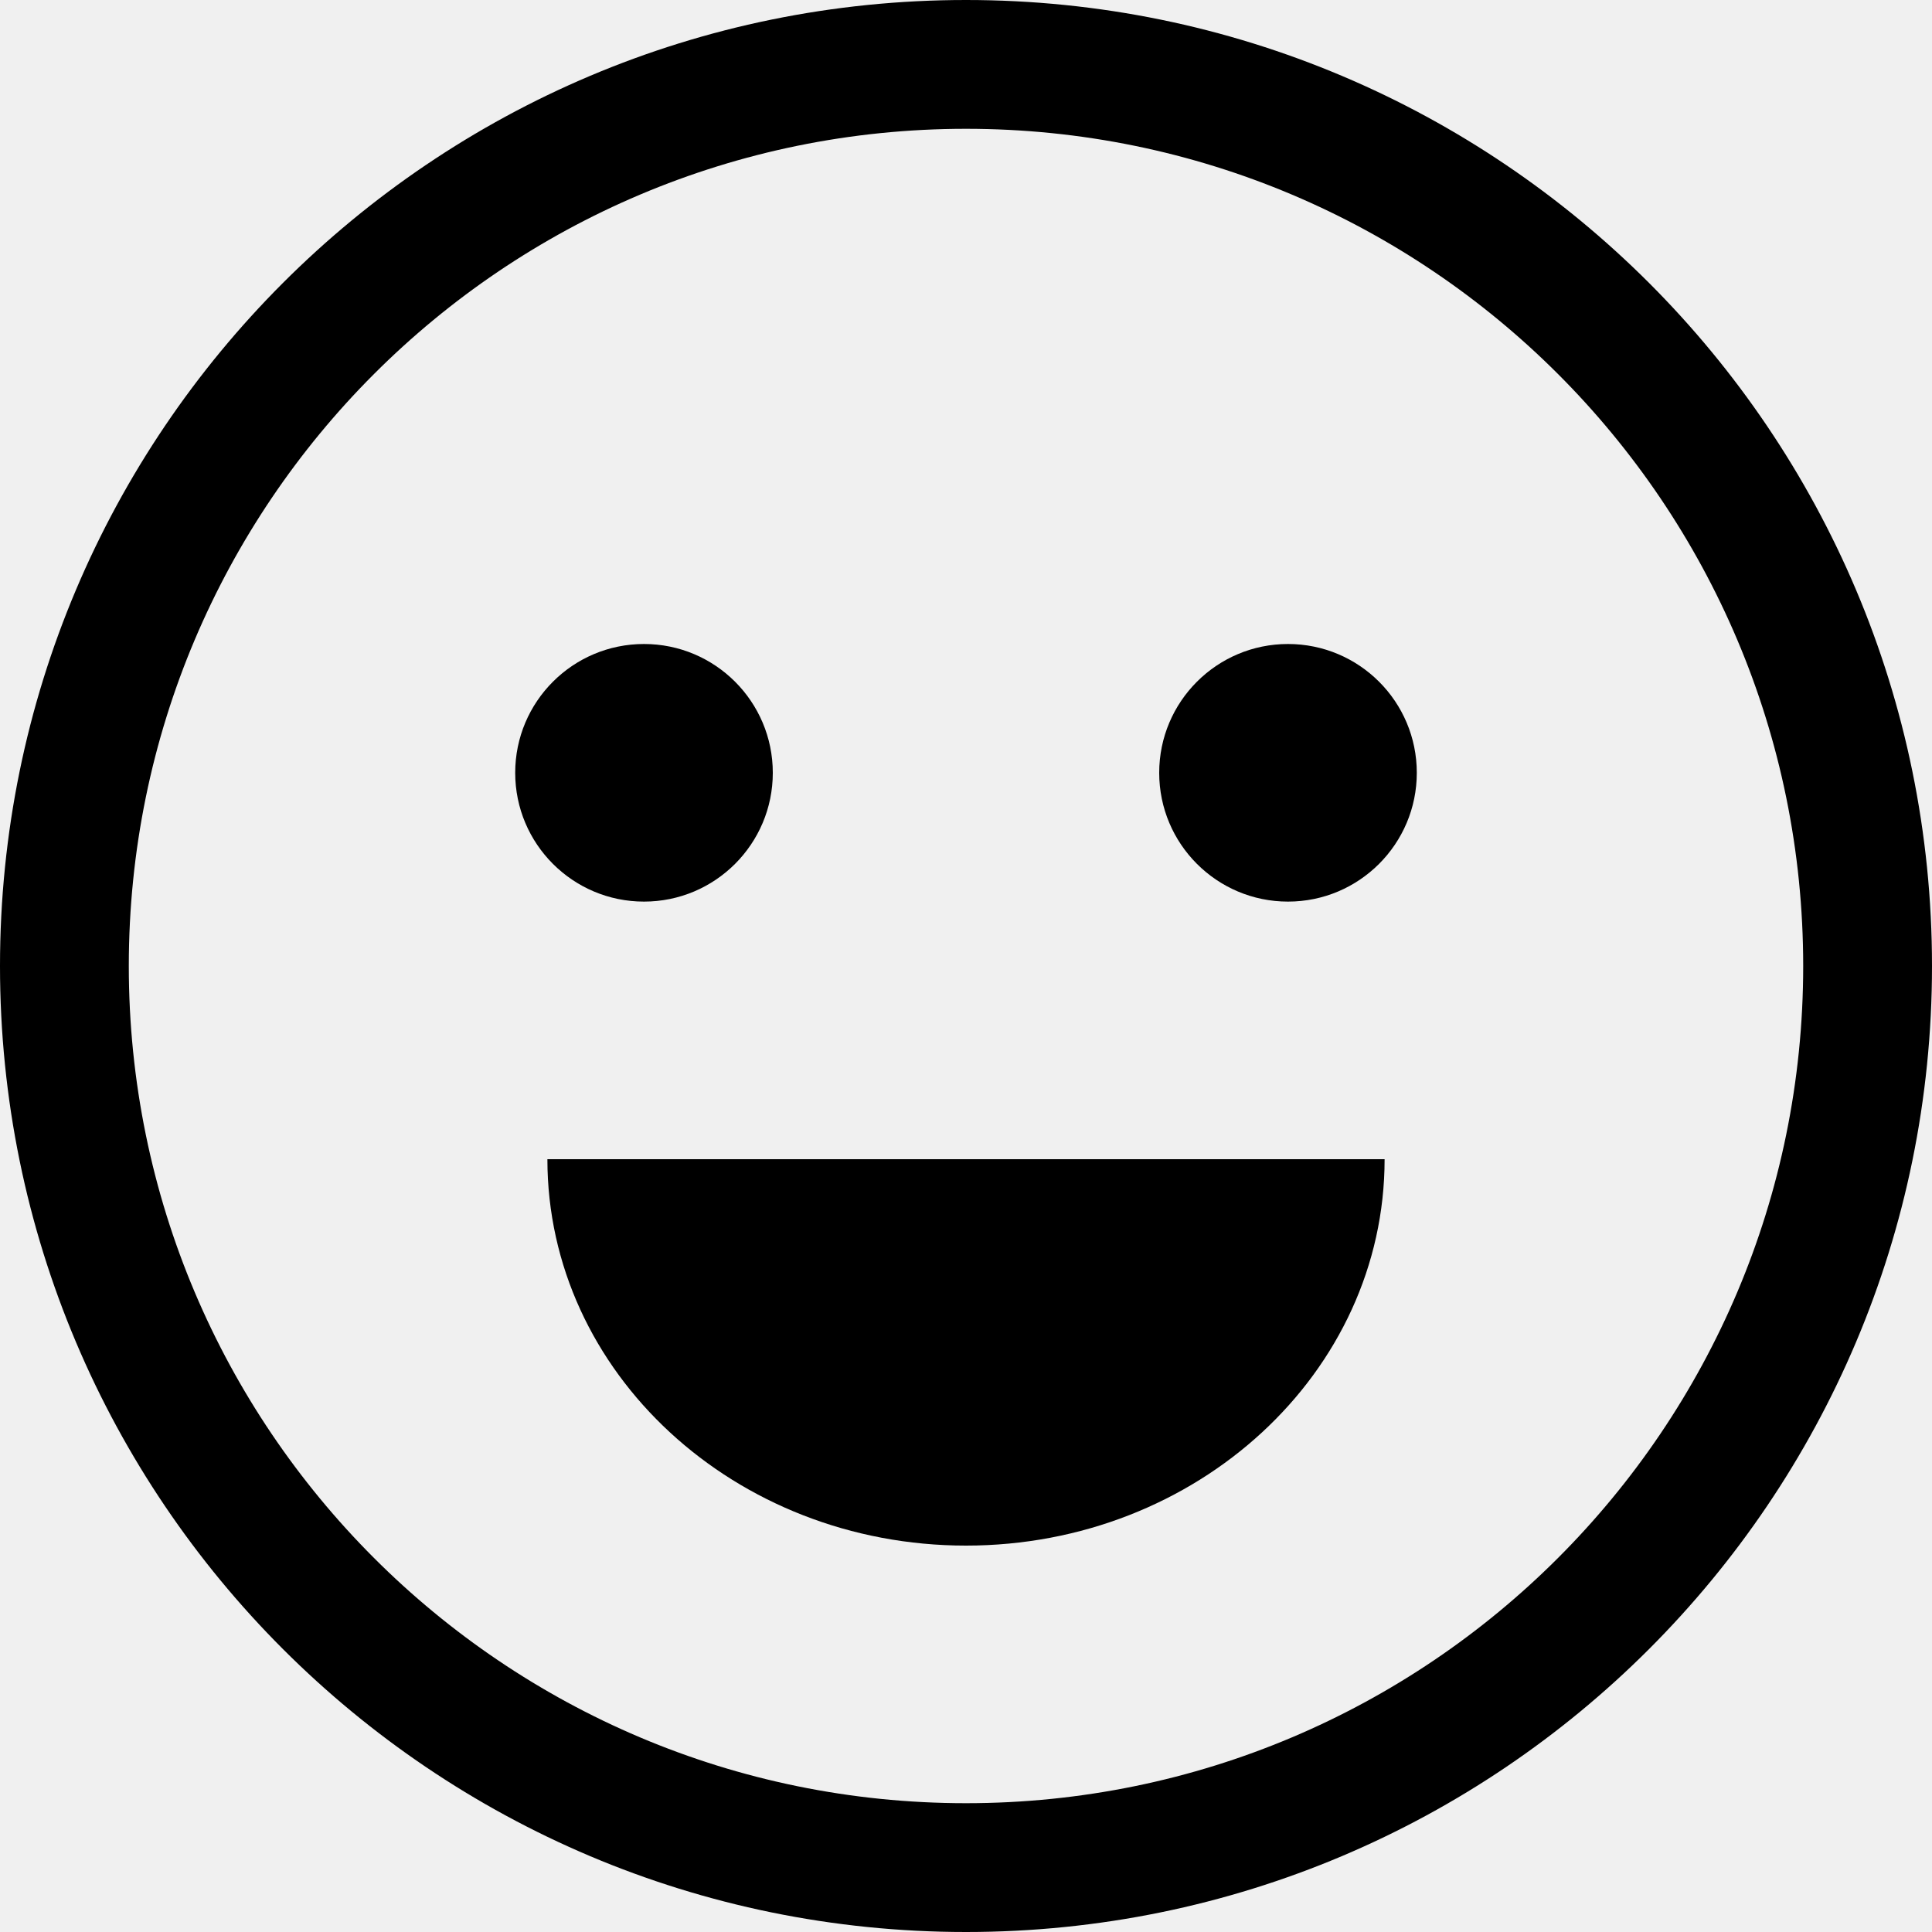
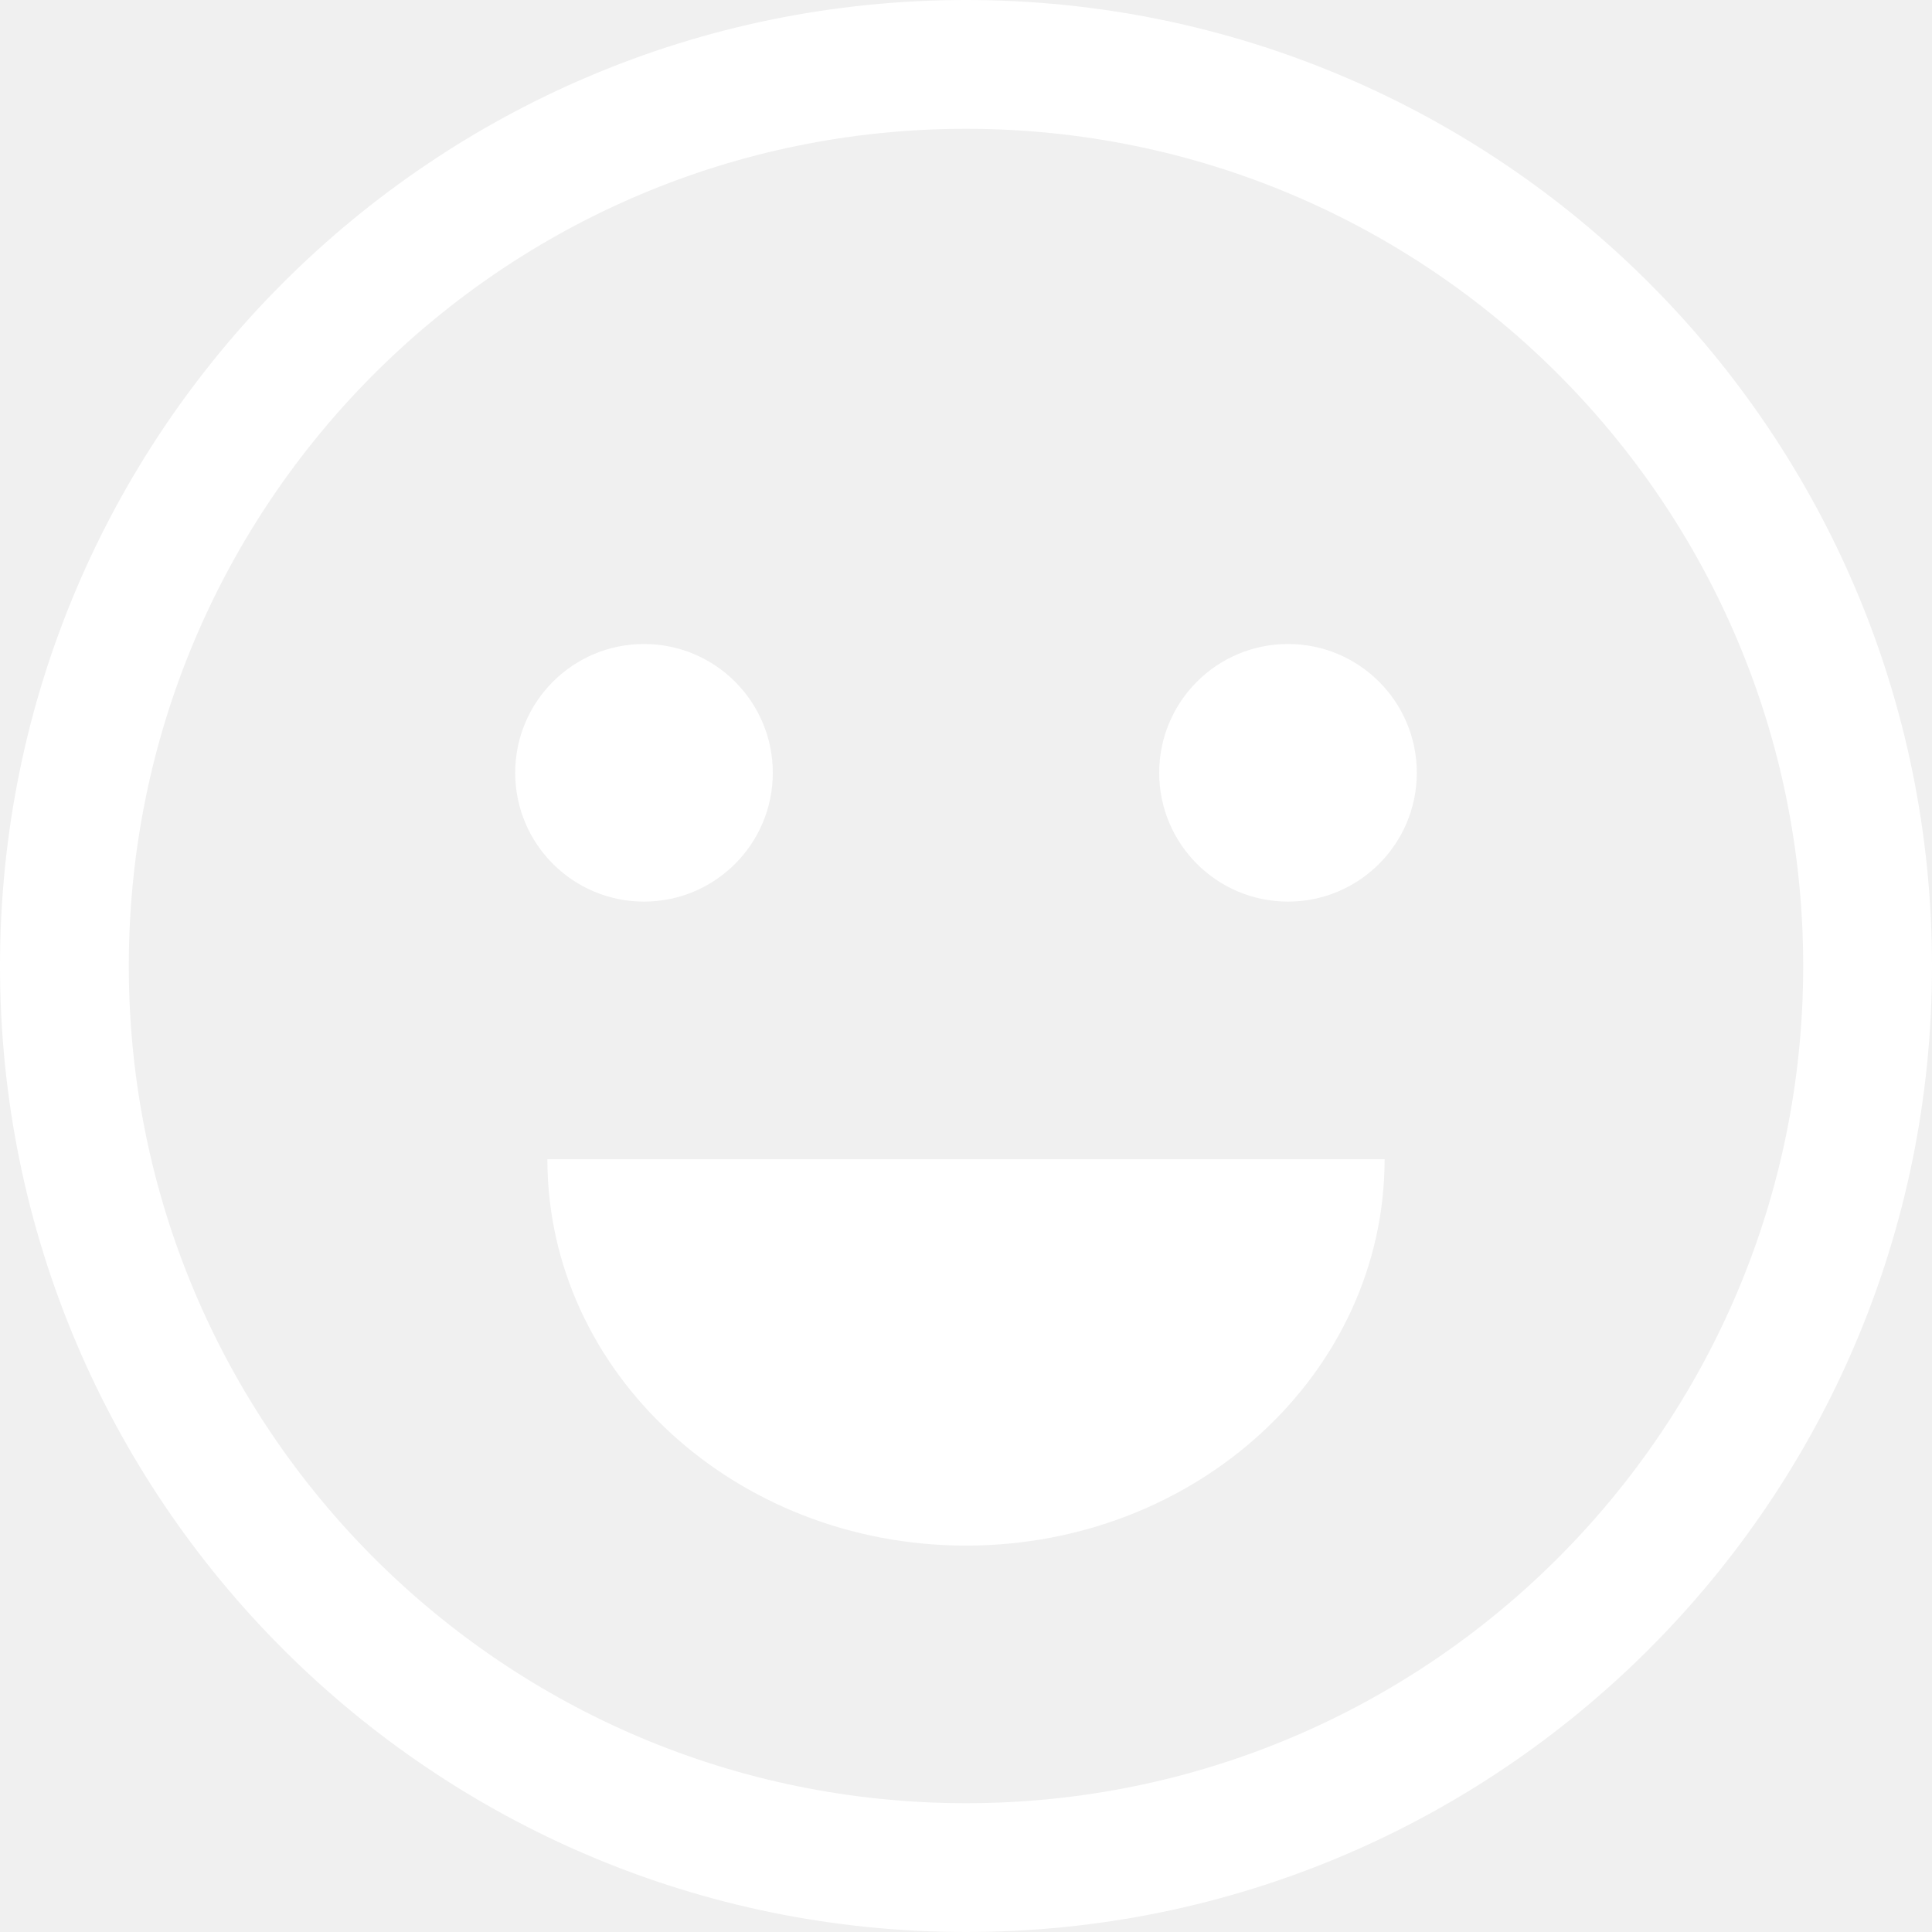
<svg xmlns="http://www.w3.org/2000/svg" width="120px" height="120px" viewBox="0 0 120 120" version="1.1">
  <g id="Smiles-Logo" stroke="none" stroke-width="1" fill="none" fill-rule="evenodd">
-     <g id="D" transform="translate(-920, -1190)" fill="#000000">
+     <g id="D" transform="translate(-920, -1190)" fill="#ffffff">
      <g id="logo" transform="translate(920, 1190)">
        <path d="M60,120 C26.863,120 0,93.137 0,60 C0,26.863 26.863,0 60,0 C93.137,0 120,26.863 120,60 C120,93.137 93.137,120 60,120 Z M60,112 C88.719,112 112,88.719 112,60 C112,31.281 88.719,8 60,8 C31.281,8 8,31.281 8,60 C8,88.719 31.281,112 60,112 Z" id="face" />
        <path d="M48,110 C61.255,110 72,98.359 72,84 C72,69.641 61.255,58 48,58 C48,58.335 48,110 48,110 Z" id="mouth" transform="translate(60, 84) rotate(90) translate(-60, -84) " />
        <circle id="eyeleft" cx="40" cy="48" r="8" />
        <circle id="eyeright" cx="80" cy="48" r="8" />
      </g>
    </g>
-     <animateTransform attributeType="xml" attributeName="transform" type="rotate" from="0 60 60" to="360 60 60" dur="3s" repeatCount="indefinite" />
  </g>
</svg>
